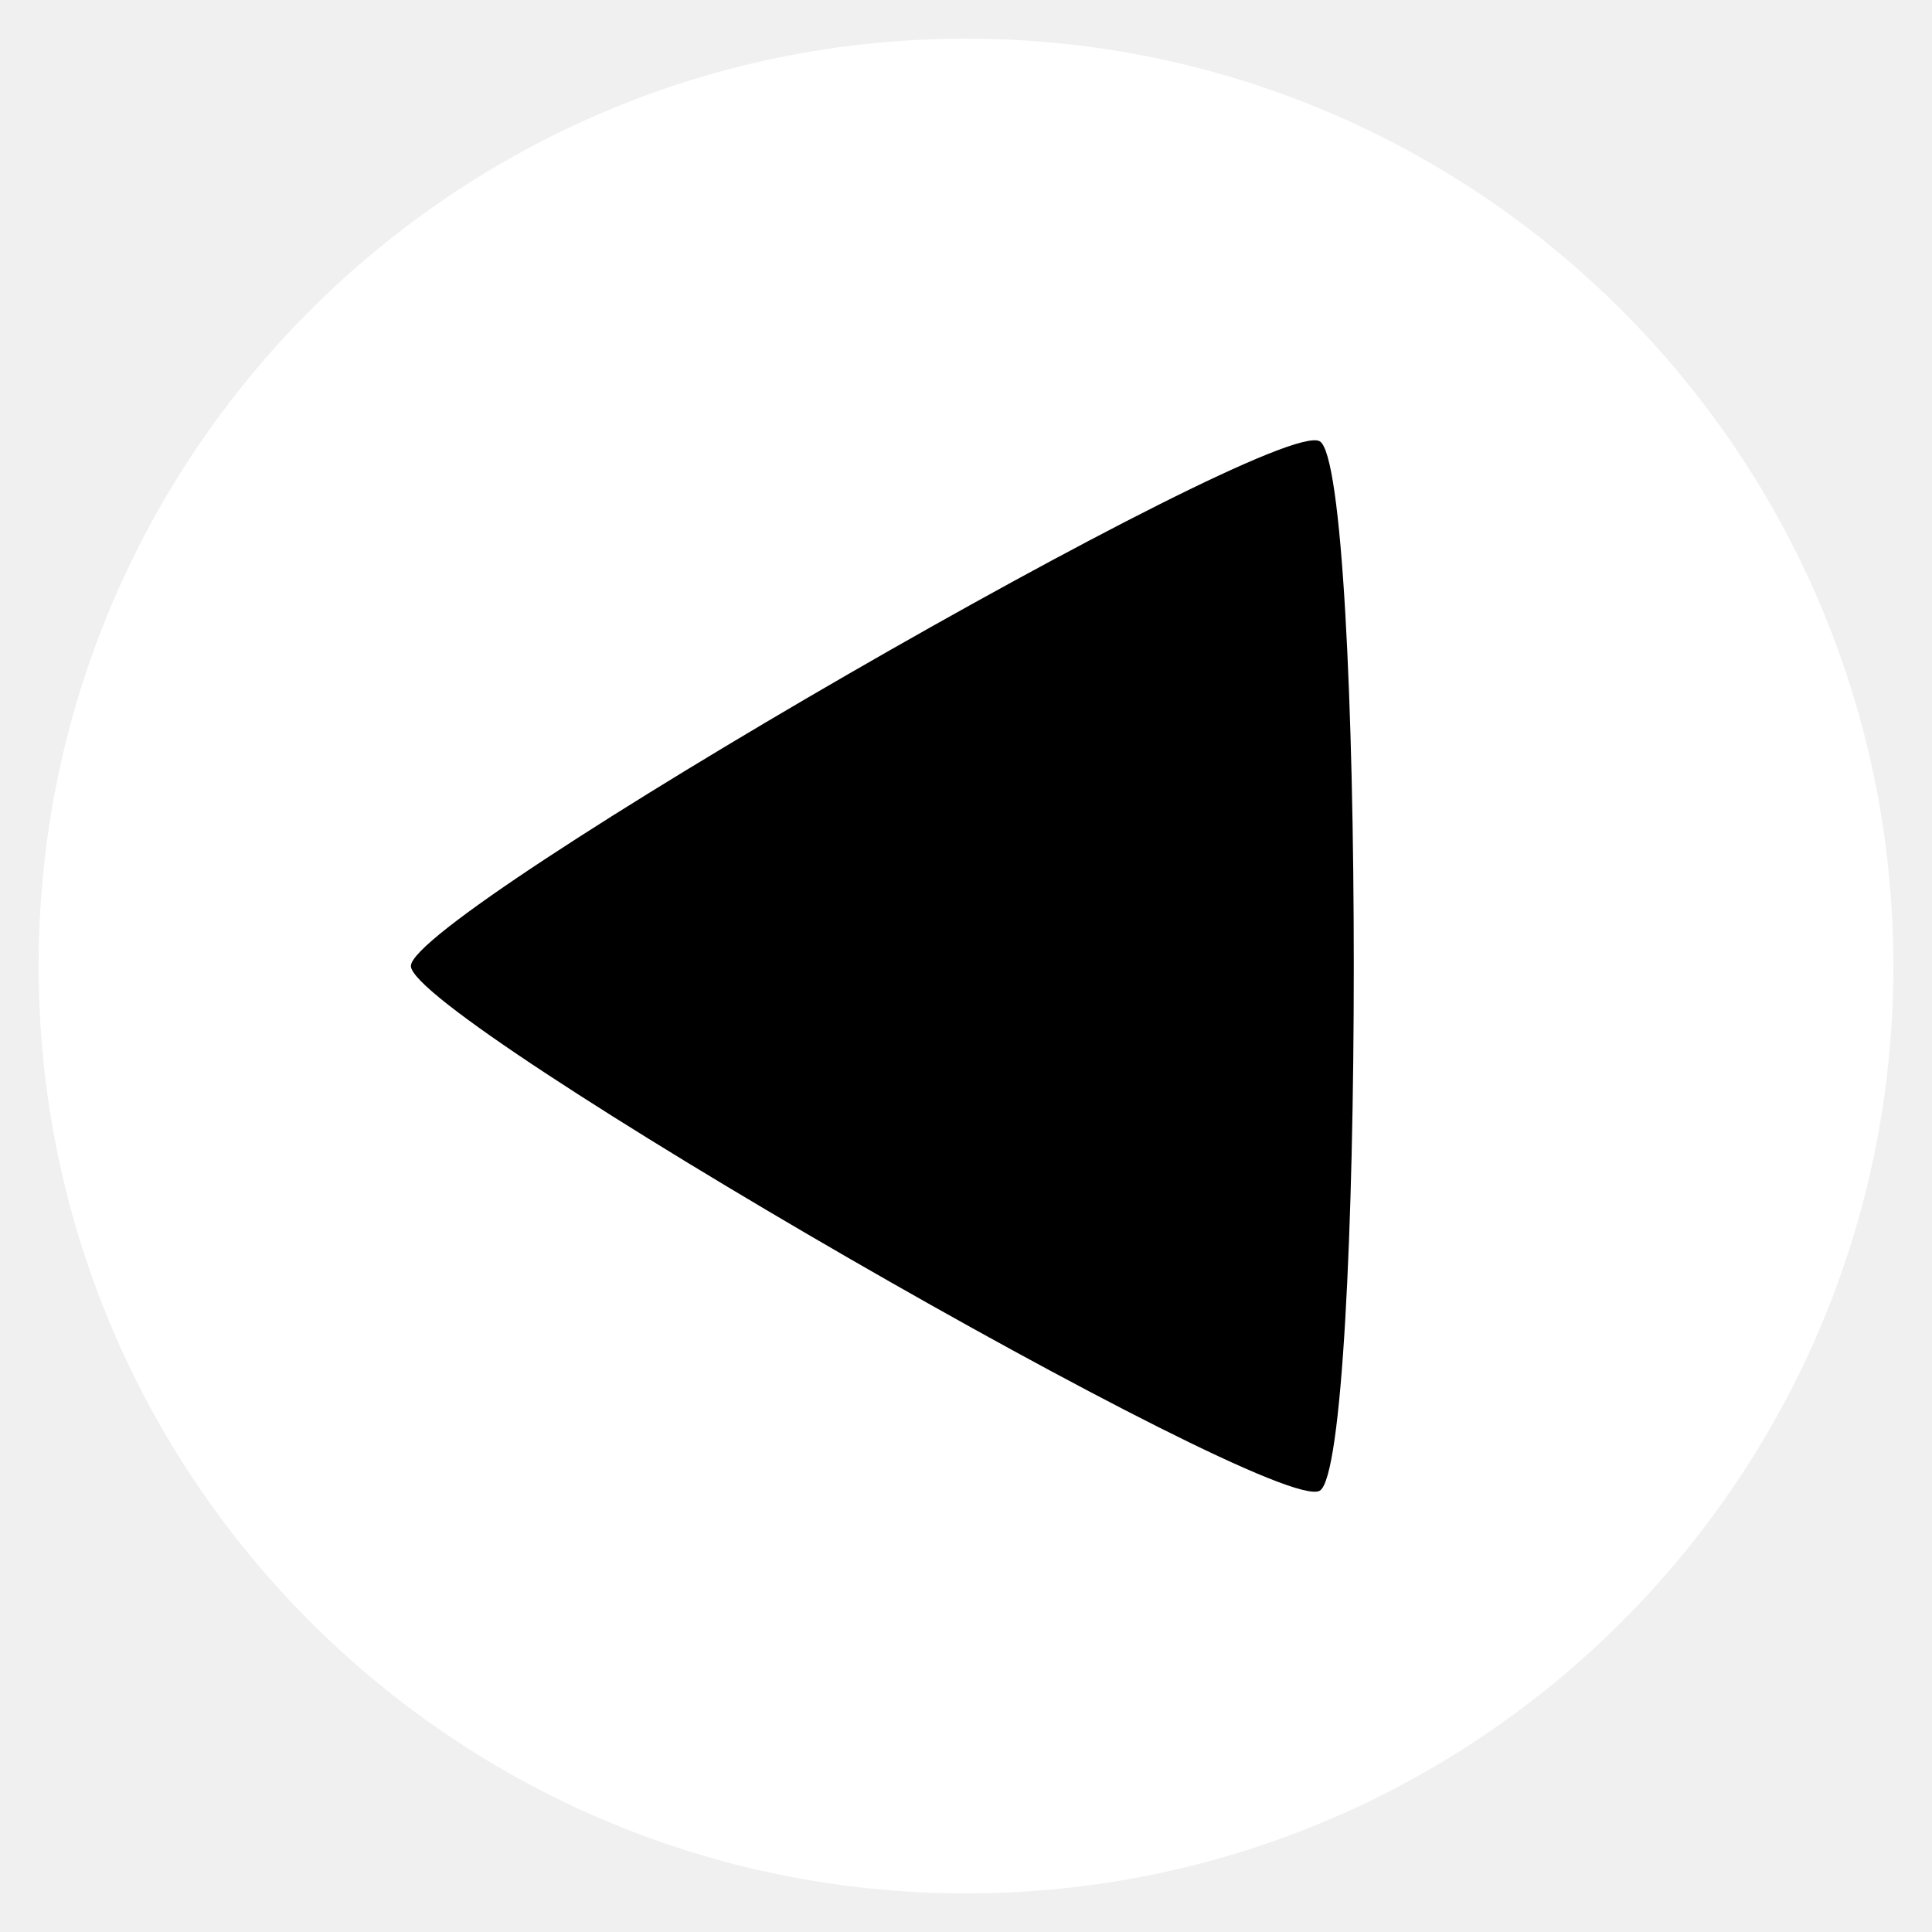
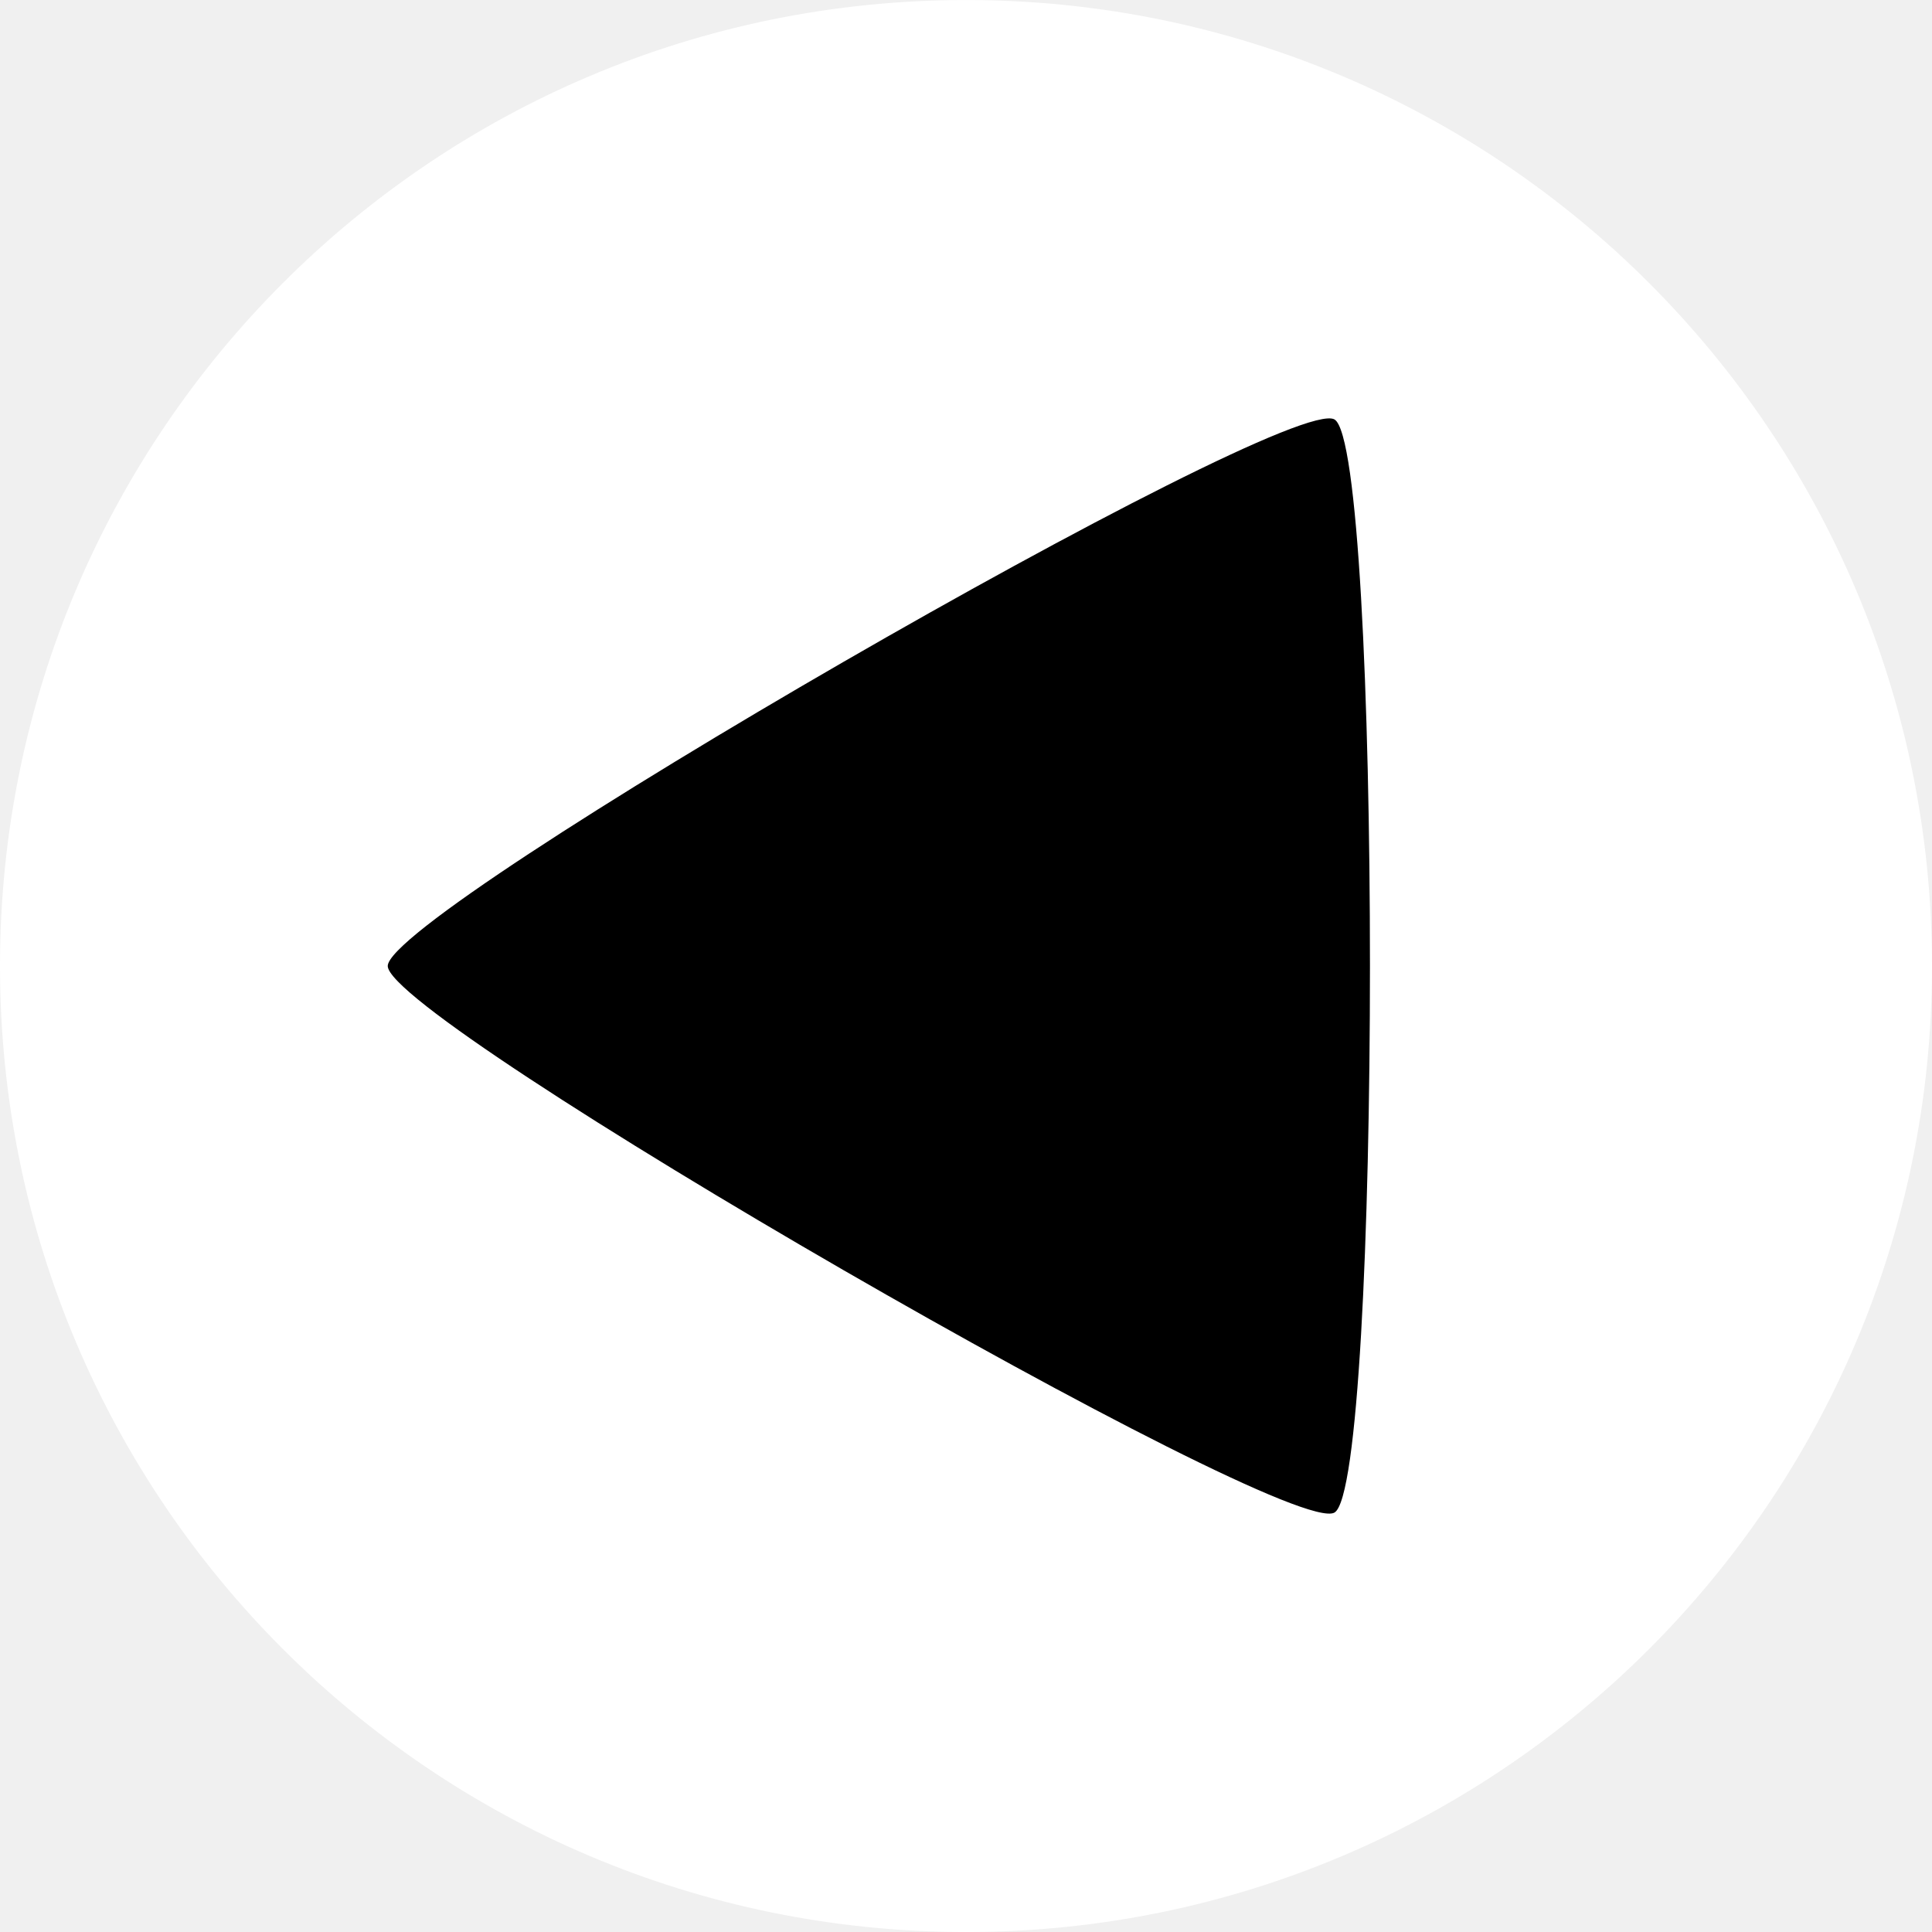
<svg xmlns="http://www.w3.org/2000/svg" width="100" height="100" viewBox="0 0 26.458 26.458" version="1.1" id="svg8">
  <defs id="defs2" />
  <g id="layer1" transform="translate(0,-270.5417)">
-     <path style="opacity:1;fill:#ffffff;fill-opacity:1;fill-rule:evenodd;stroke:none;stroke-width:4.722;stroke-linecap:round;stroke-linejoin:round;stroke-miterlimit:4;stroke-dasharray:none;stroke-dashoffset:0;stroke-opacity:1;paint-order:normal" d="m 13.229,271.071 c -7.014,0 -12.7,5.686 -12.7,12.7 1.4e-7,7.014 5.686,12.7 12.7,12.7 7.014,0 12.7,-5.686 12.7,-12.7 0,-7.014 -5.686,-12.7 -12.7,-12.7 z" id="path815" />
-   </g>
-   <g transform="translate(0,-270.5417)" id="g824" style="display:none">
-     <path id="path820" d="m 13.229,271.071 c -7.014,0 -12.7,5.686 -12.7,12.7 1.4e-7,7.014 5.686,12.7 12.7,12.7 7.014,0 12.7,-5.686 12.7,-12.7 0,-7.014 -5.686,-12.7 -12.7,-12.7 z m 3.997,5.765 v 6.886 6.887 l -5.964,-3.443 -5.964,-3.443 5.964,-3.443 z" style="opacity:1;fill:#ffffff;fill-opacity:1;fill-rule:evenodd;stroke:none;stroke-width:4.722;stroke-linecap:round;stroke-linejoin:round;stroke-miterlimit:4;stroke-dasharray:none;stroke-dashoffset:0;stroke-opacity:1;paint-order:normal" />
-     <path id="path822" d="m 14.968,283.771 h 5.906" style="fill:none;fill-rule:evenodd;stroke:#000000;stroke-width:1.984;stroke-linecap:round;stroke-linejoin:miter;stroke-miterlimit:4;stroke-dasharray:none;stroke-opacity:1" />
+     <path style="opacity:1;fill:#ffffff;fill-opacity:1;fill-rule:evenodd;stroke:none;stroke-width:4.919;stroke-linecap:round;stroke-linejoin:round;stroke-miterlimit:4;stroke-dasharray:none;stroke-dashoffset:0;stroke-opacity:1;paint-order:normal" d="M 13.229,270.542 C 5.923,270.542 1.5e-7,276.465 0,283.771 c 1.5e-7,7.306 5.923,13.229 13.229,13.229 7.306,0 13.229,-5.923 13.229,-13.229 0,-7.306 -5.923,-13.229 -13.229,-13.229 z" id="path815" />
  </g>
  <g id="layer2">
-     <path style="opacity:1;fill:#000000;fill-opacity:1;fill-rule:evenodd;stroke:none;stroke-width:1.864;stroke-linecap:round;stroke-linejoin:round;stroke-miterlimit:4;stroke-dasharray:none;stroke-dashoffset:0;stroke-opacity:1;paint-order:normal" id="path827" d="M 18.073,20.415 C 17.451,20.774 5.627,13.948 5.627,13.229 c 1e-7,-0.719 11.824,-7.545 12.446,-7.186 0.622,0.359 0.622,14.012 -1e-6,14.372 z" />
+     <path style="opacity:1;fill:#000000;fill-opacity:1;fill-rule:evenodd;stroke:none;stroke-width:1.941;stroke-linecap:round;stroke-linejoin:round;stroke-miterlimit:4;stroke-dasharray:none;stroke-dashoffset:0;stroke-opacity:1;paint-order:normal" id="path827" d="M 18.275,20.714 C 17.627,21.089 5.31,13.978 5.31,13.229 c 0,-0.749 12.316,-7.859 12.965,-7.485 0.648,0.374 0.648,14.596 -10e-7,14.97 z" />
  </g>
</svg>
